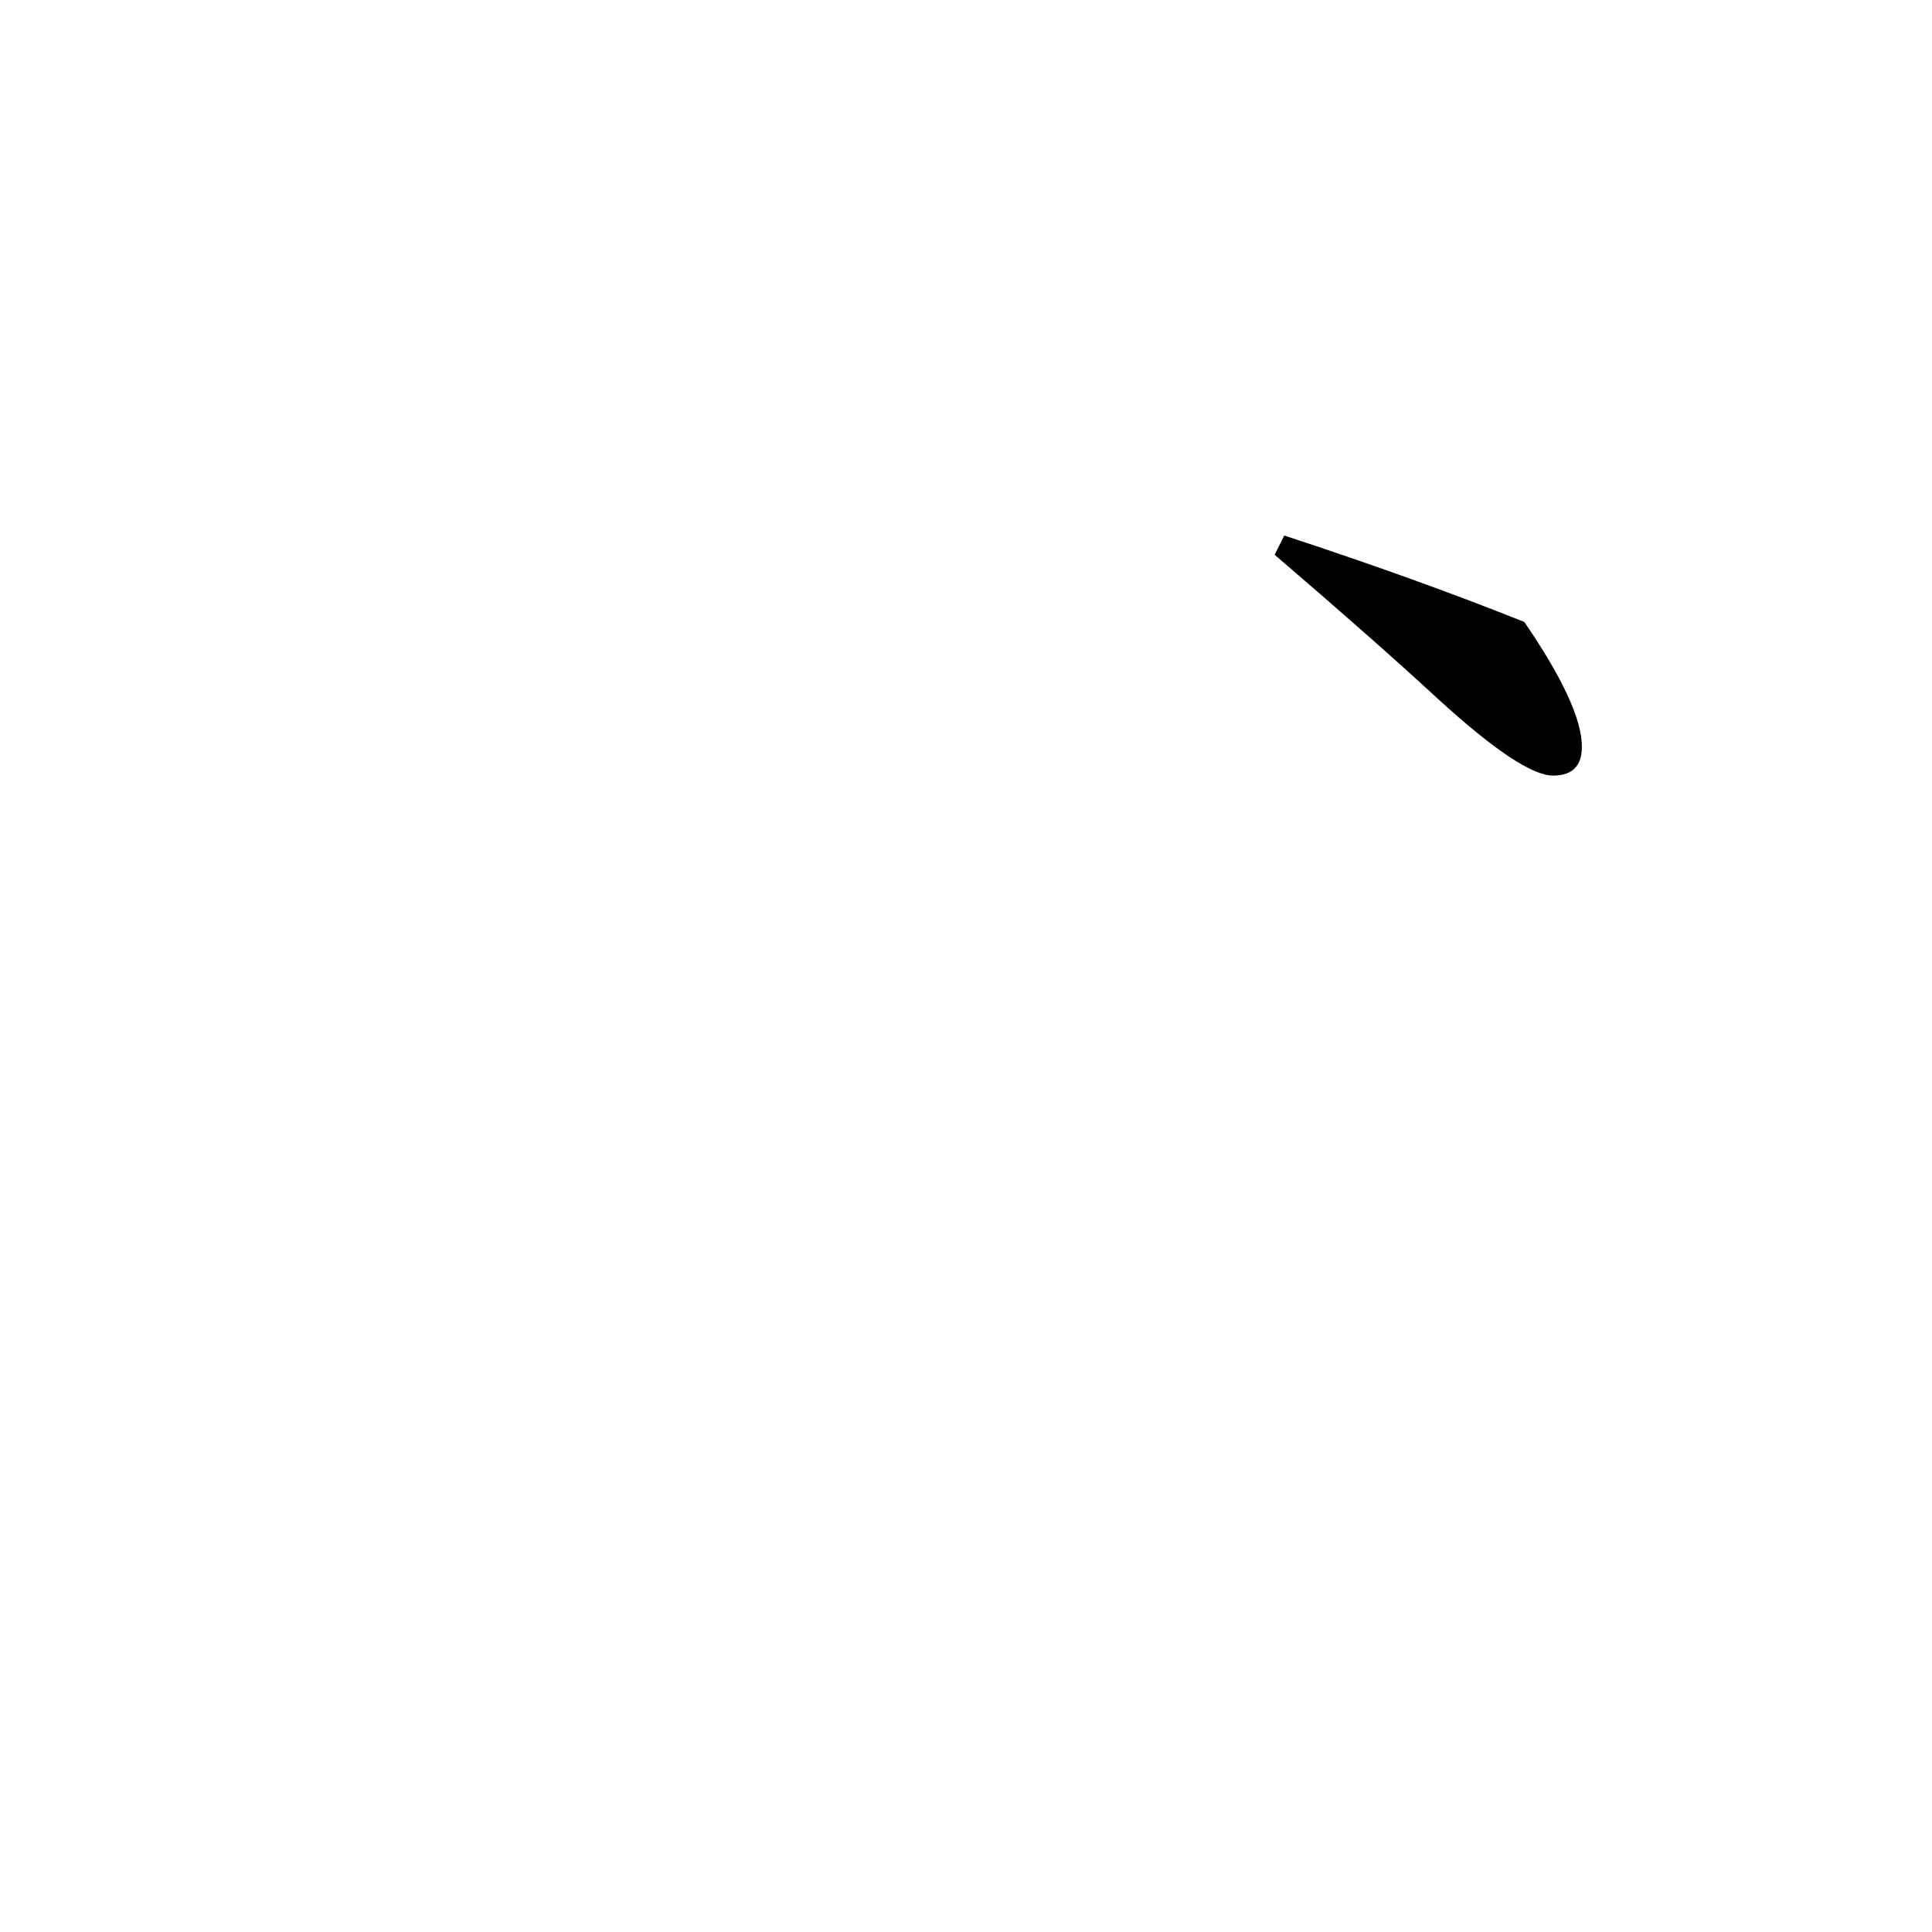
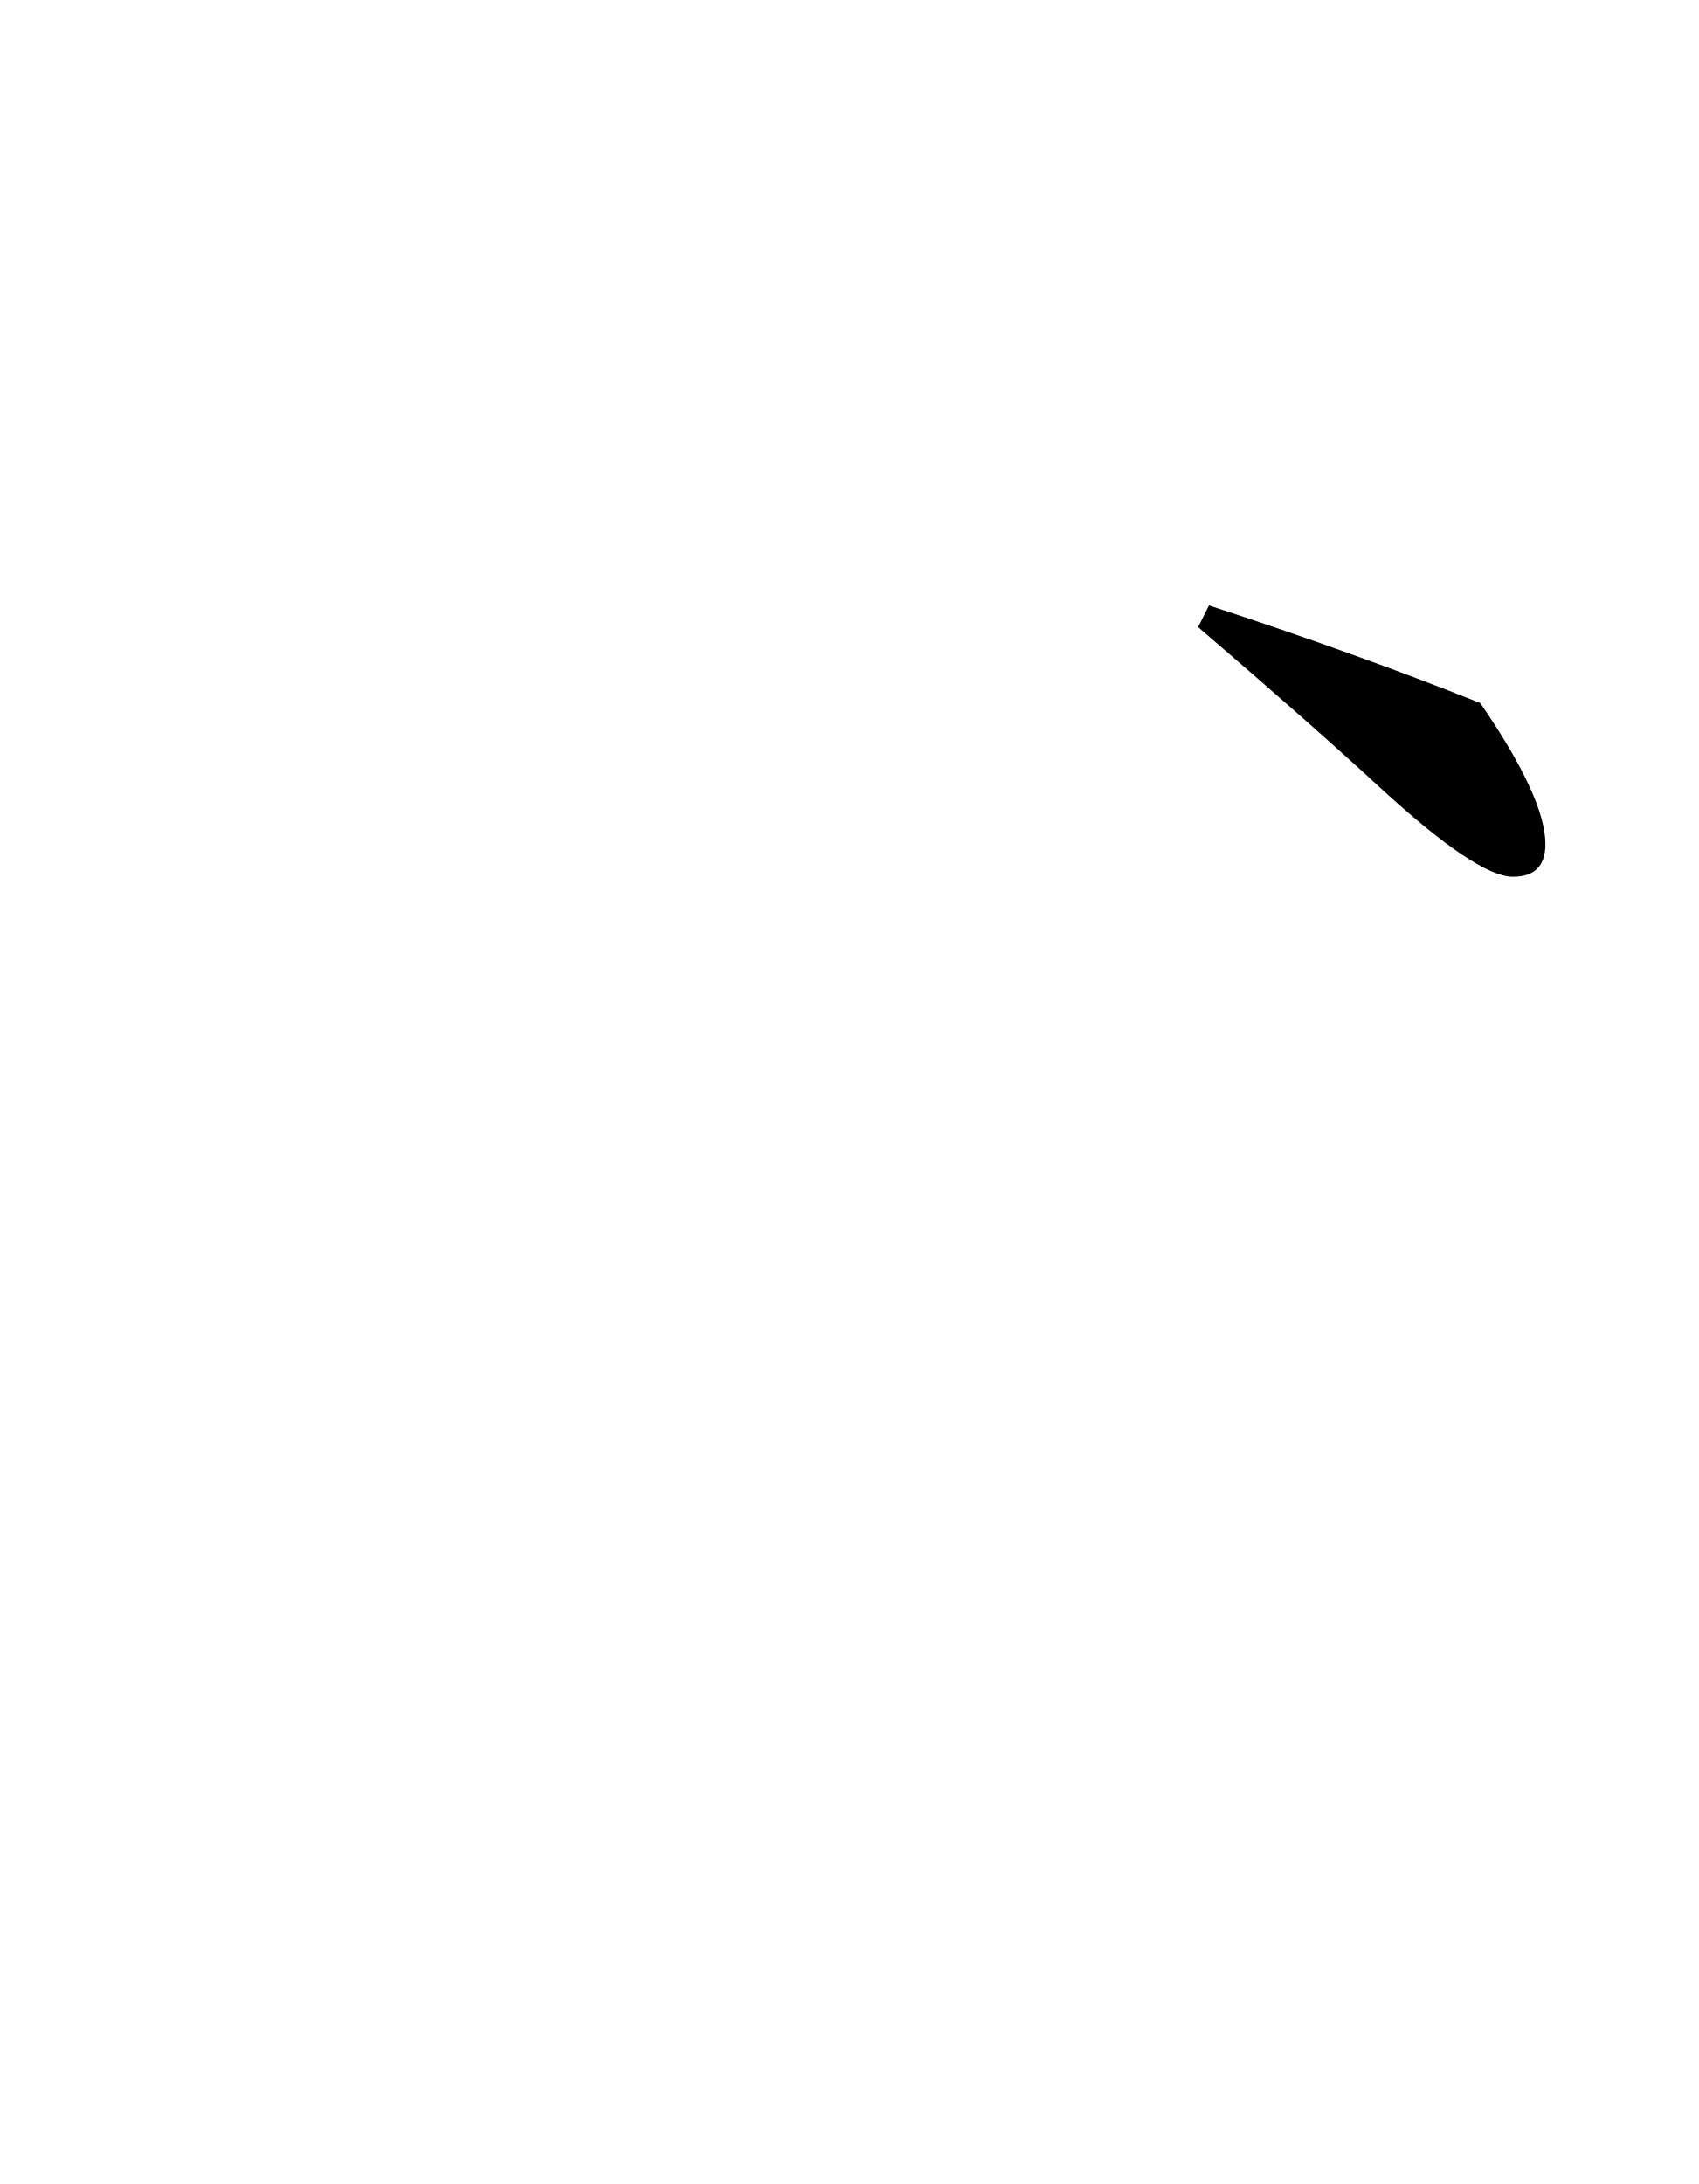
- <svg xmlns="http://www.w3.org/2000/svg" viewBox="-14 -18 28 36" width="24pt" height="24pt" version="1.1">
+ <svg xmlns="http://www.w3.org/2000/svg" viewBox="-14 -18 28 36" width="28pt" height="36pt" version="1.1">
  <path id="uchi" d="m 10.403,-6.411 c 0.716,1.044 1.073,1.819 1.073,2.326 0,0.358 -0.179,0.537 -0.537,0.537 -0.388,0 -1.103,-0.477 -2.147,-1.431 C 8.017,-5.695 7.003,-6.59 5.751,-7.663 l 0.179,-0.358 c 1.64,0.537 3.131,1.074 4.473,1.61 z" />
</svg>
